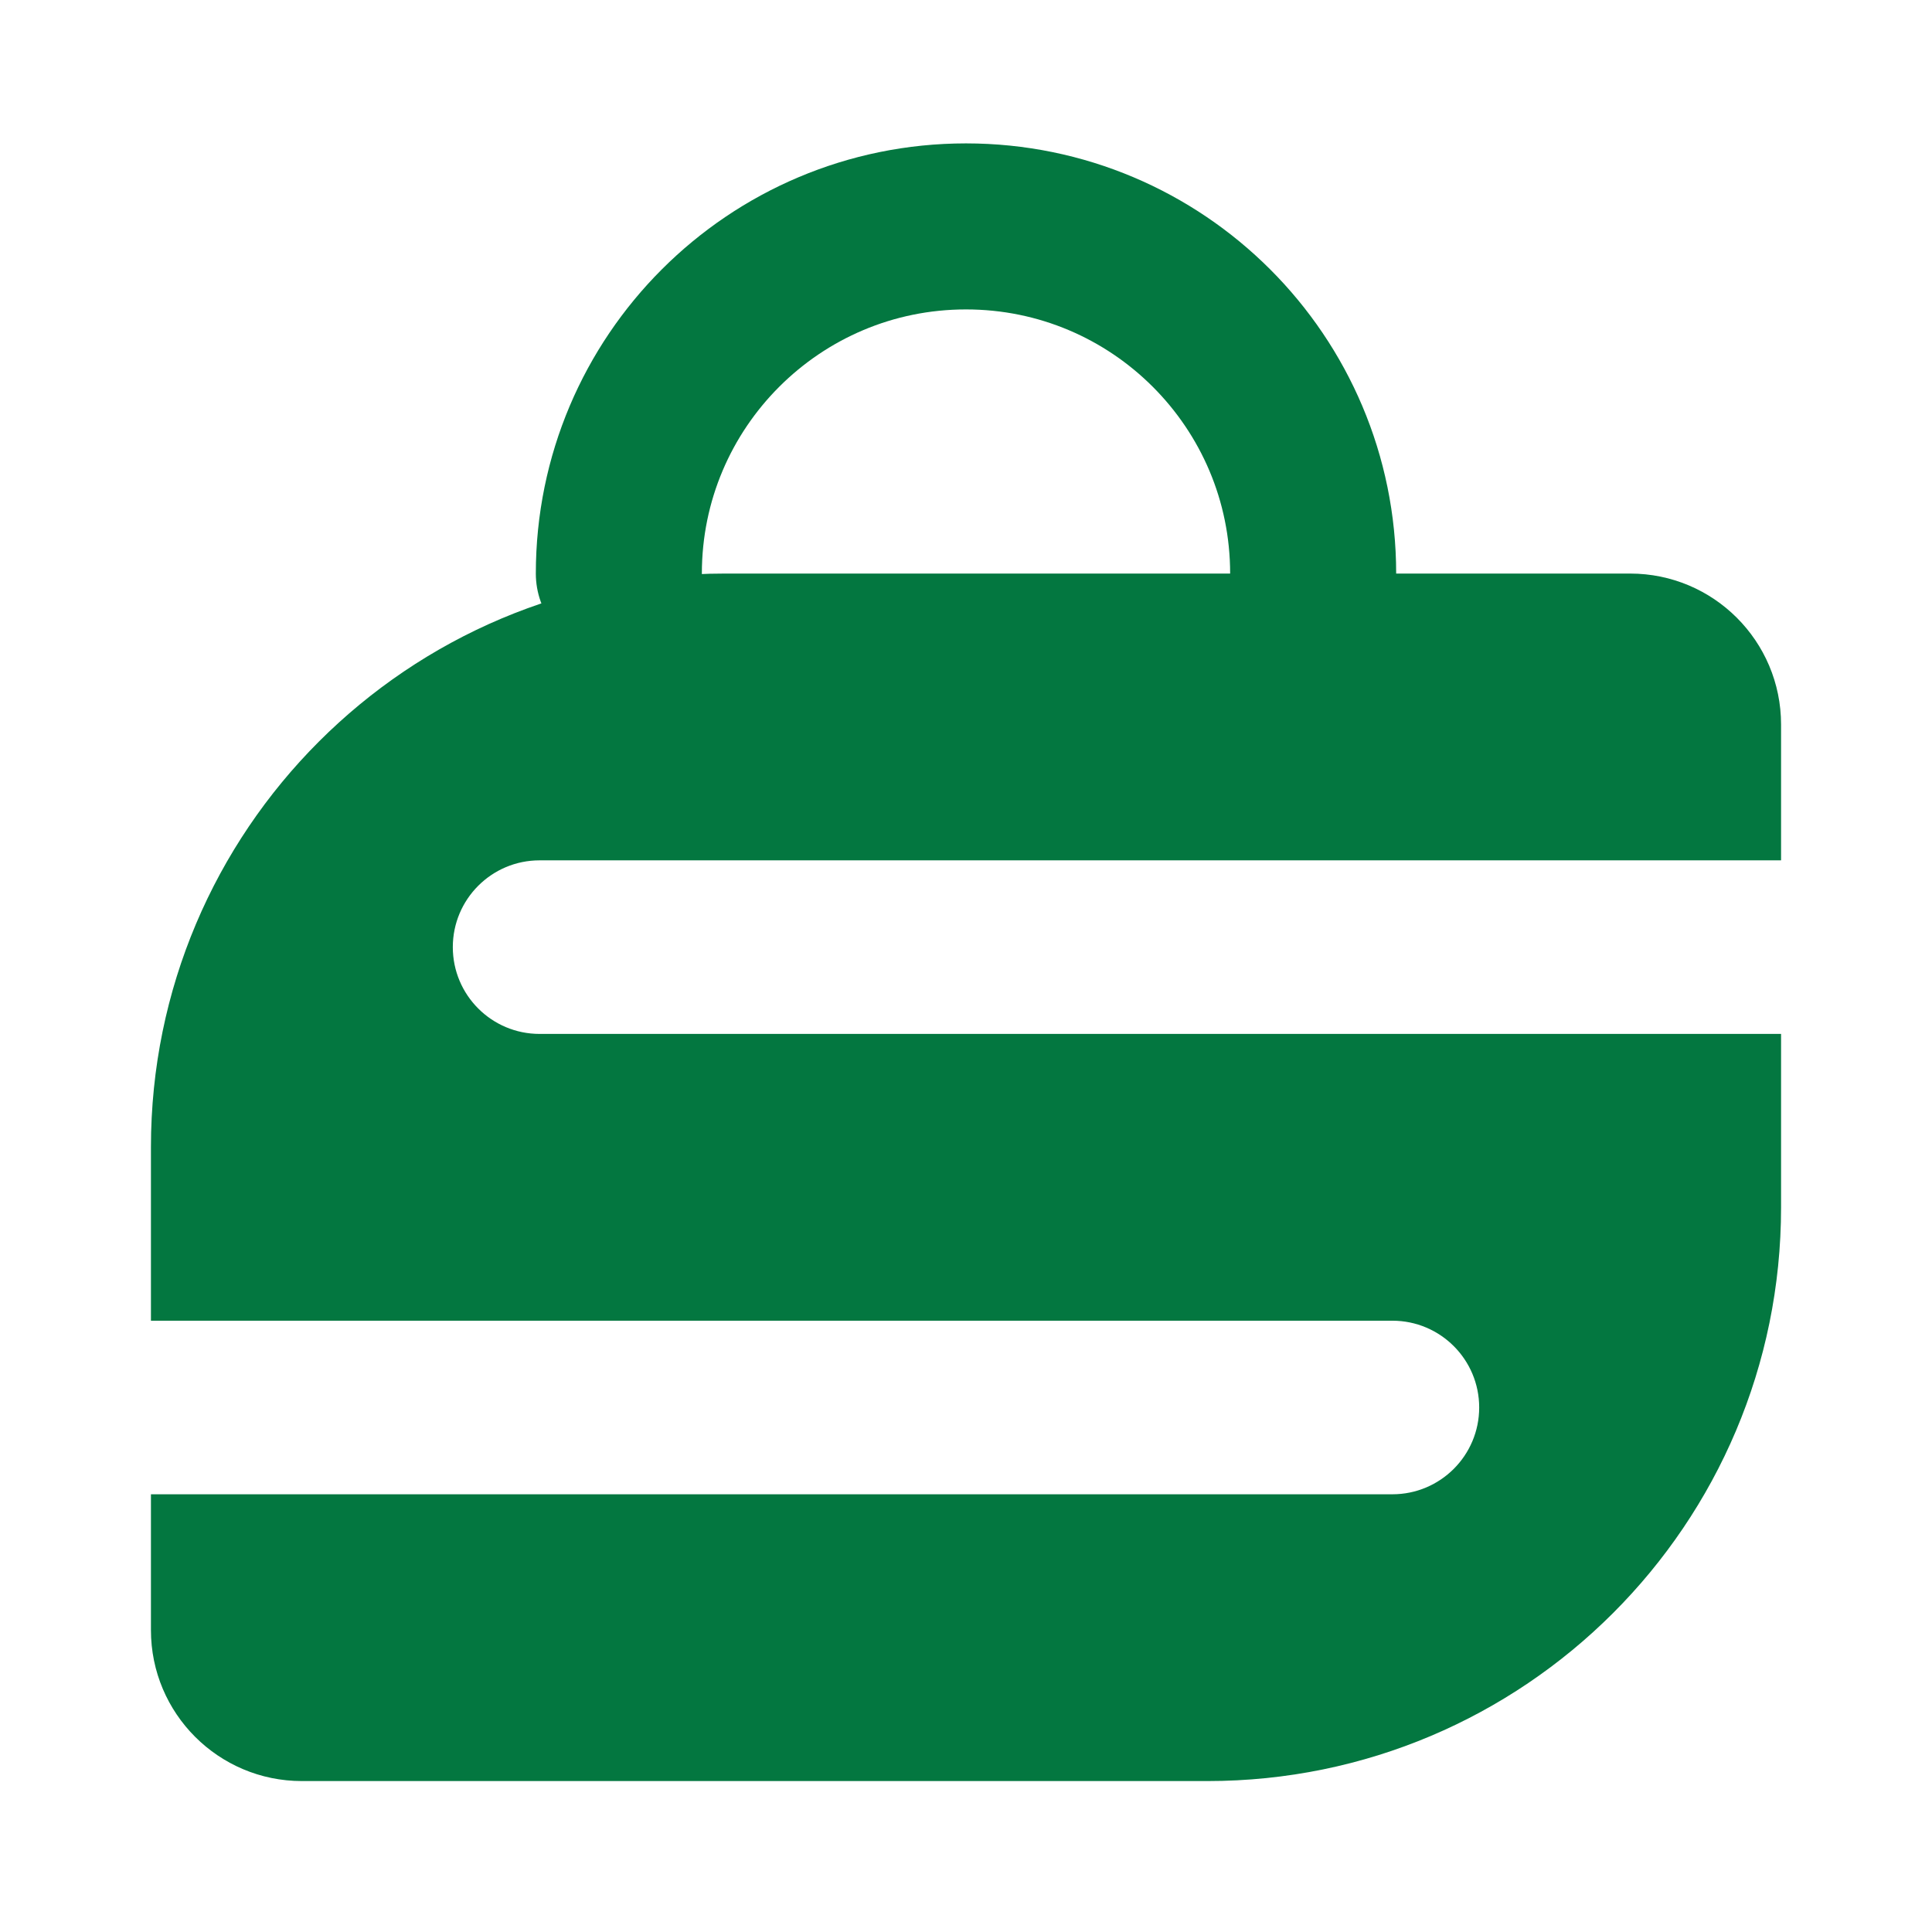
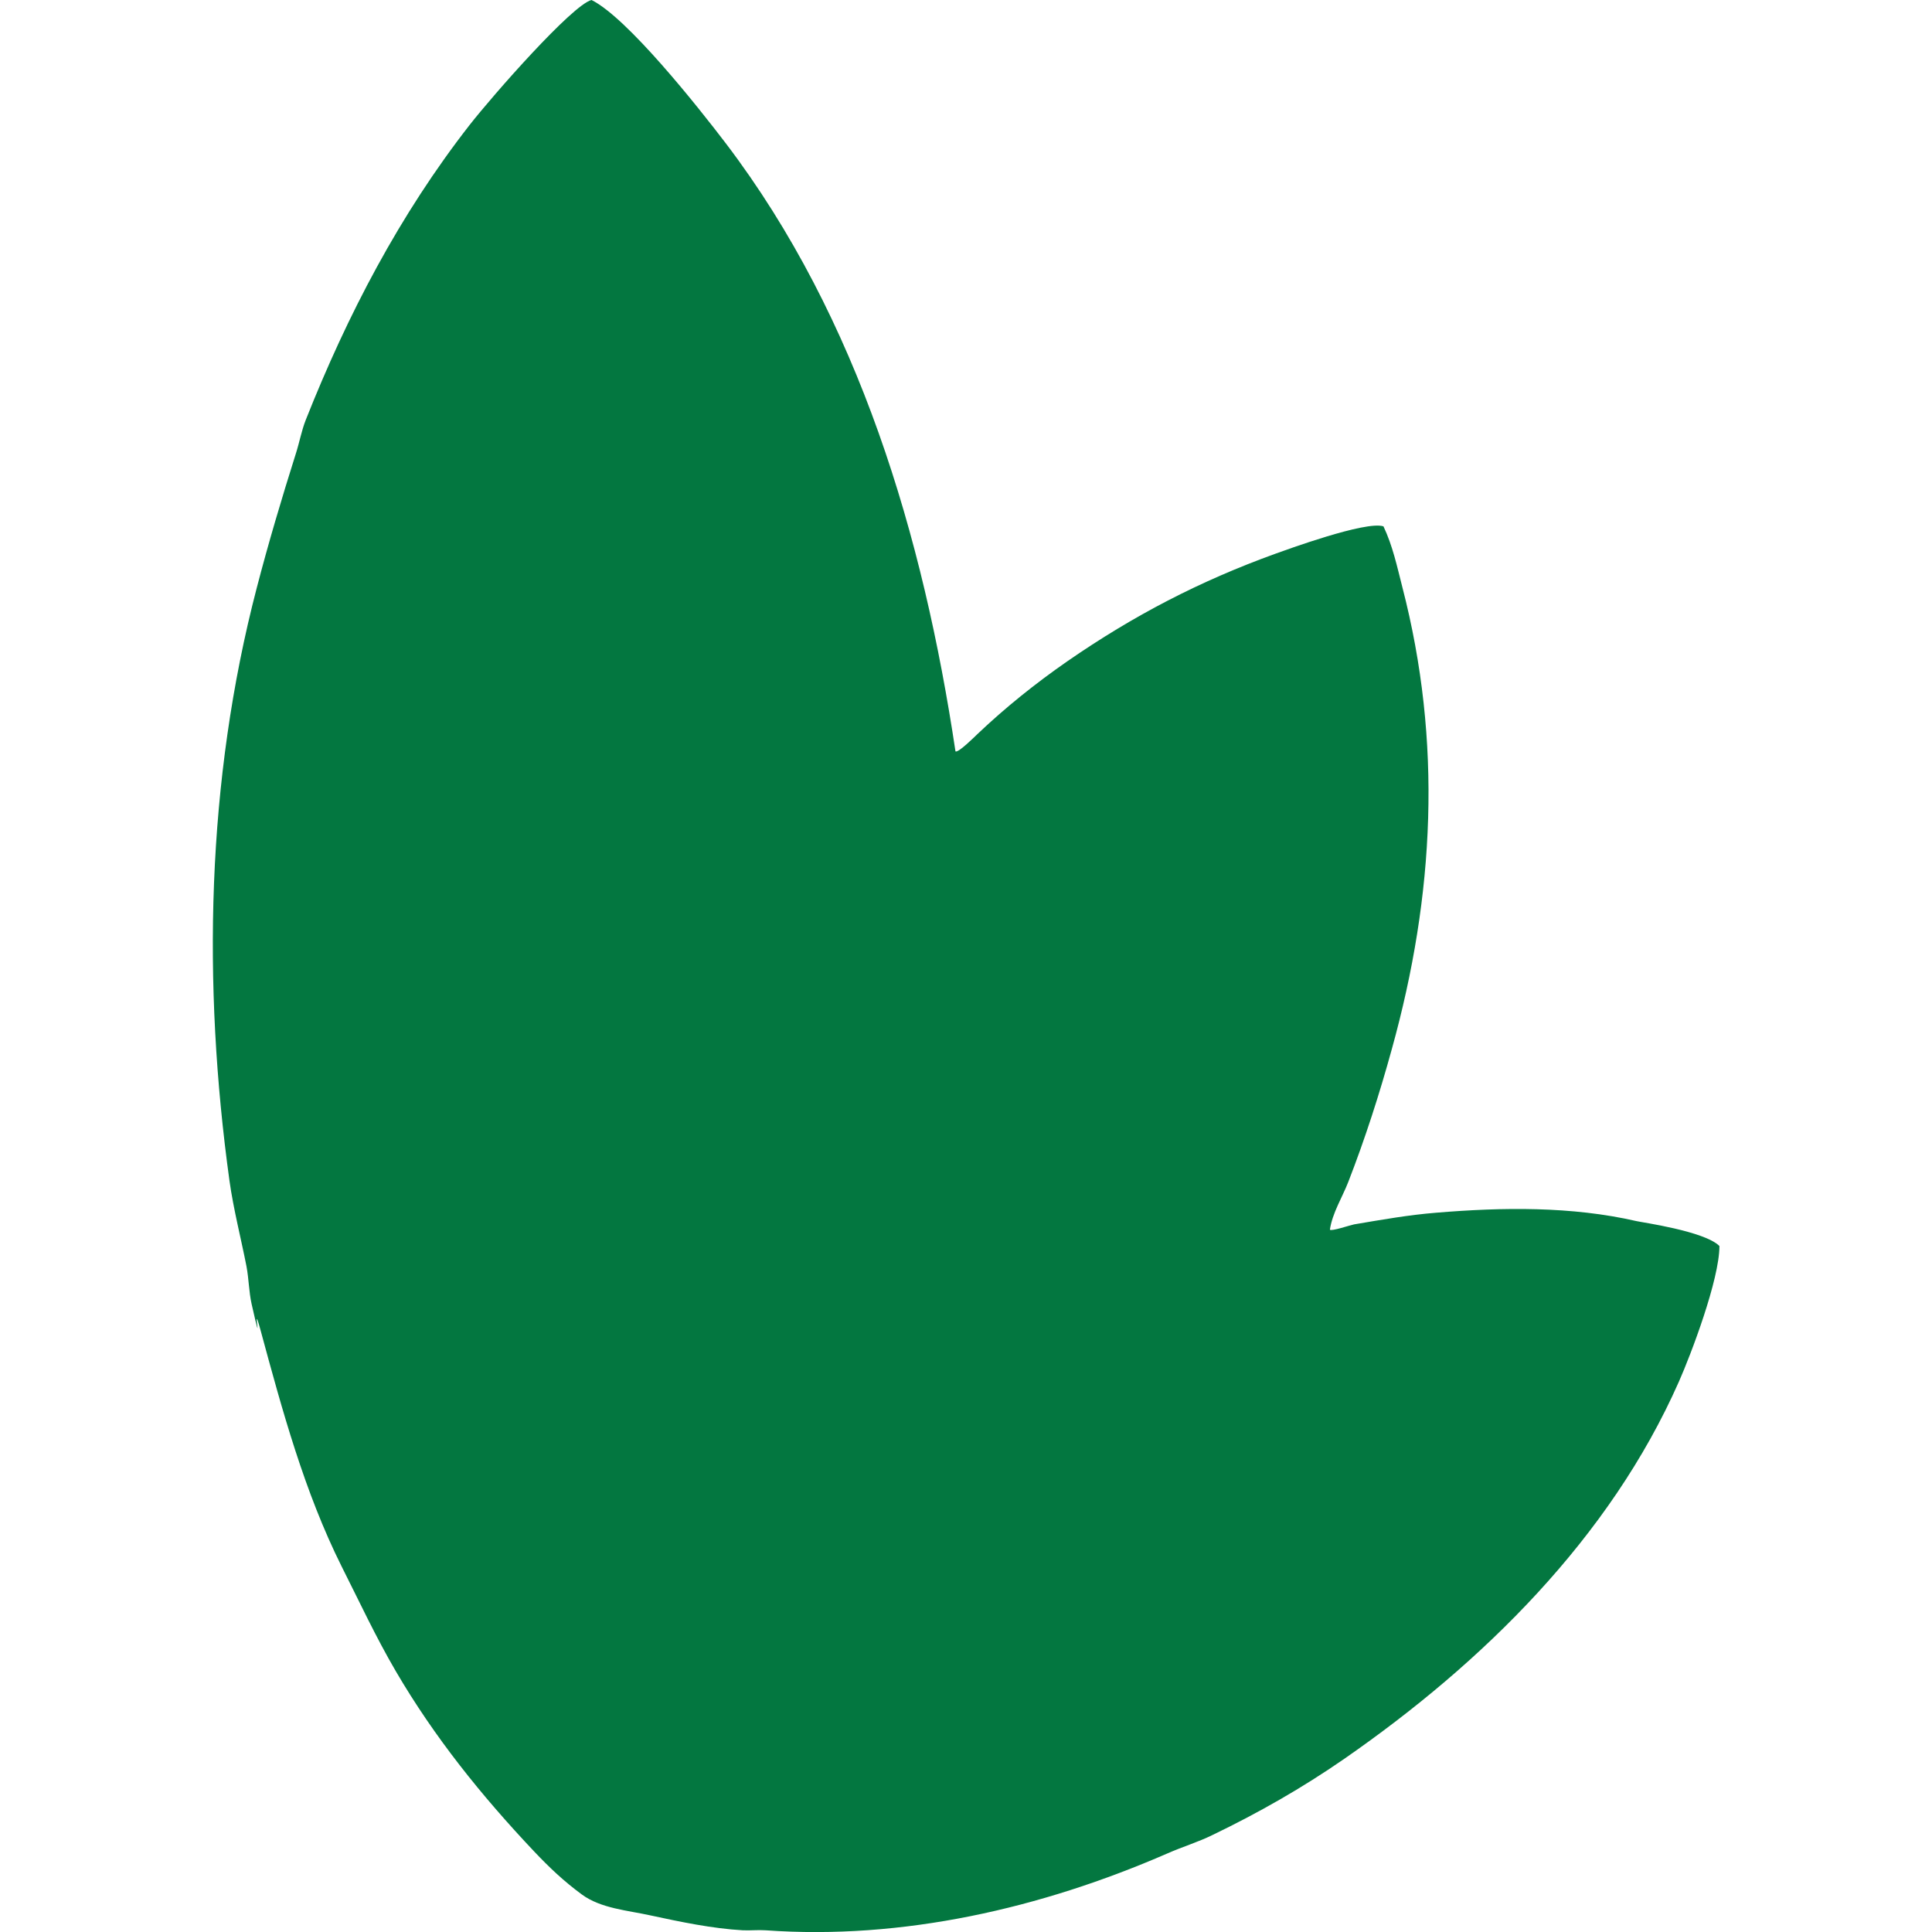
- <svg xmlns="http://www.w3.org/2000/svg" viewBox="0 0 64 64" width="64" height="64" fill="none">
-   <path d="M20.5 19A11.5 11.5 0 0 1 43.5 19" stroke="#037740" stroke-width="5.5" stroke-linecap="round" />
-   <path d="M24 19H54A5 5 0 0 1 59 24V28.5H17.875A2.875 2.875 0 0 0 17.875 34.25H59V40A19 19 0 0 1 40 59H10A5 5 0 0 1 5 54V49.5H46.125A2.875 2.875 0 0 0 46.125 43.75H5V38A19 19 0 0 1 24 19Z" fill="#037740" />
+ <svg xmlns="http://www.w3.org/2000/svg" viewBox="0 0 64 64" width="64" height="64">
+   <path transform="translate(7.05 0.00) scale(0.056869)" fill="#037740" d="M220.6 0C241.5 10.4 282.6 62.2 298.9 83.6C376.4 185.6 413.9 312.8 432.6 437.7C434.3 438.6 443.8 429.1 445.5 427.5C461.7 412.1 479.2 398.1 497.6 385.3C536.5 358.4 574.9 338.5 618.8 322.6C624.7 320.5 671.7 303.2 681.9 306.6C687.3 318 689.8 329.9 692.9 342C716.2 432 711.7 521.3 686.8 611C679.6 637.2 671.2 663.3 661.4 688.5C658 697.3 652.1 706.6 650.7 716.3C651.8 717.3 662.3 713.7 664.8 713.2C681.4 710.4 696.6 707.7 712.7 706.4C751.2 703.2 791.4 702.6 829.3 711.3C832.1 712 868.9 717.1 877.6 725.8C877.6 745.4 861 789 854 804.8C813.8 895.8 739.8 968.5 659.1 1024.5C634.7 1041.4 609.1 1056 582.3 1068.9C574 1073 564.7 1075.8 556.1 1079.6C482.4 1111.7 401.7 1130.1 322 1124.4C317.6 1124.1 313.2 1124.6 308.7 1124.4C291 1123.4 272.4 1119.5 254.8 1115.7C241.7 1112.8 226 1111.7 214.9 1103.5C204.2 1095.6 196.1 1087.9 187.1 1078.4C156.6 1046.1 129.1 1012 106.6 973.5C94.9 953.5 85.4 933 75 912.4C53.4 869.1 40.5 821.7 27.9 775.2C22.1 753.6 30.1 792.8 22.6 759.6C21 752.4 21 745.1 19.6 737.6C16.5 721.7 12 704.3 9.7 687.8C-6.1 573.3-3.8 455 25.6 342.4C32.5 315.9 40.1 290.4 48.4 264.1C50.4 257.9 51.7 250.8 54.1 244.7C78.4 183.4 108.8 125.1 149.5 72.9C163.1 55.5 209.4 2.8 220.6 0Z" />
</svg>
